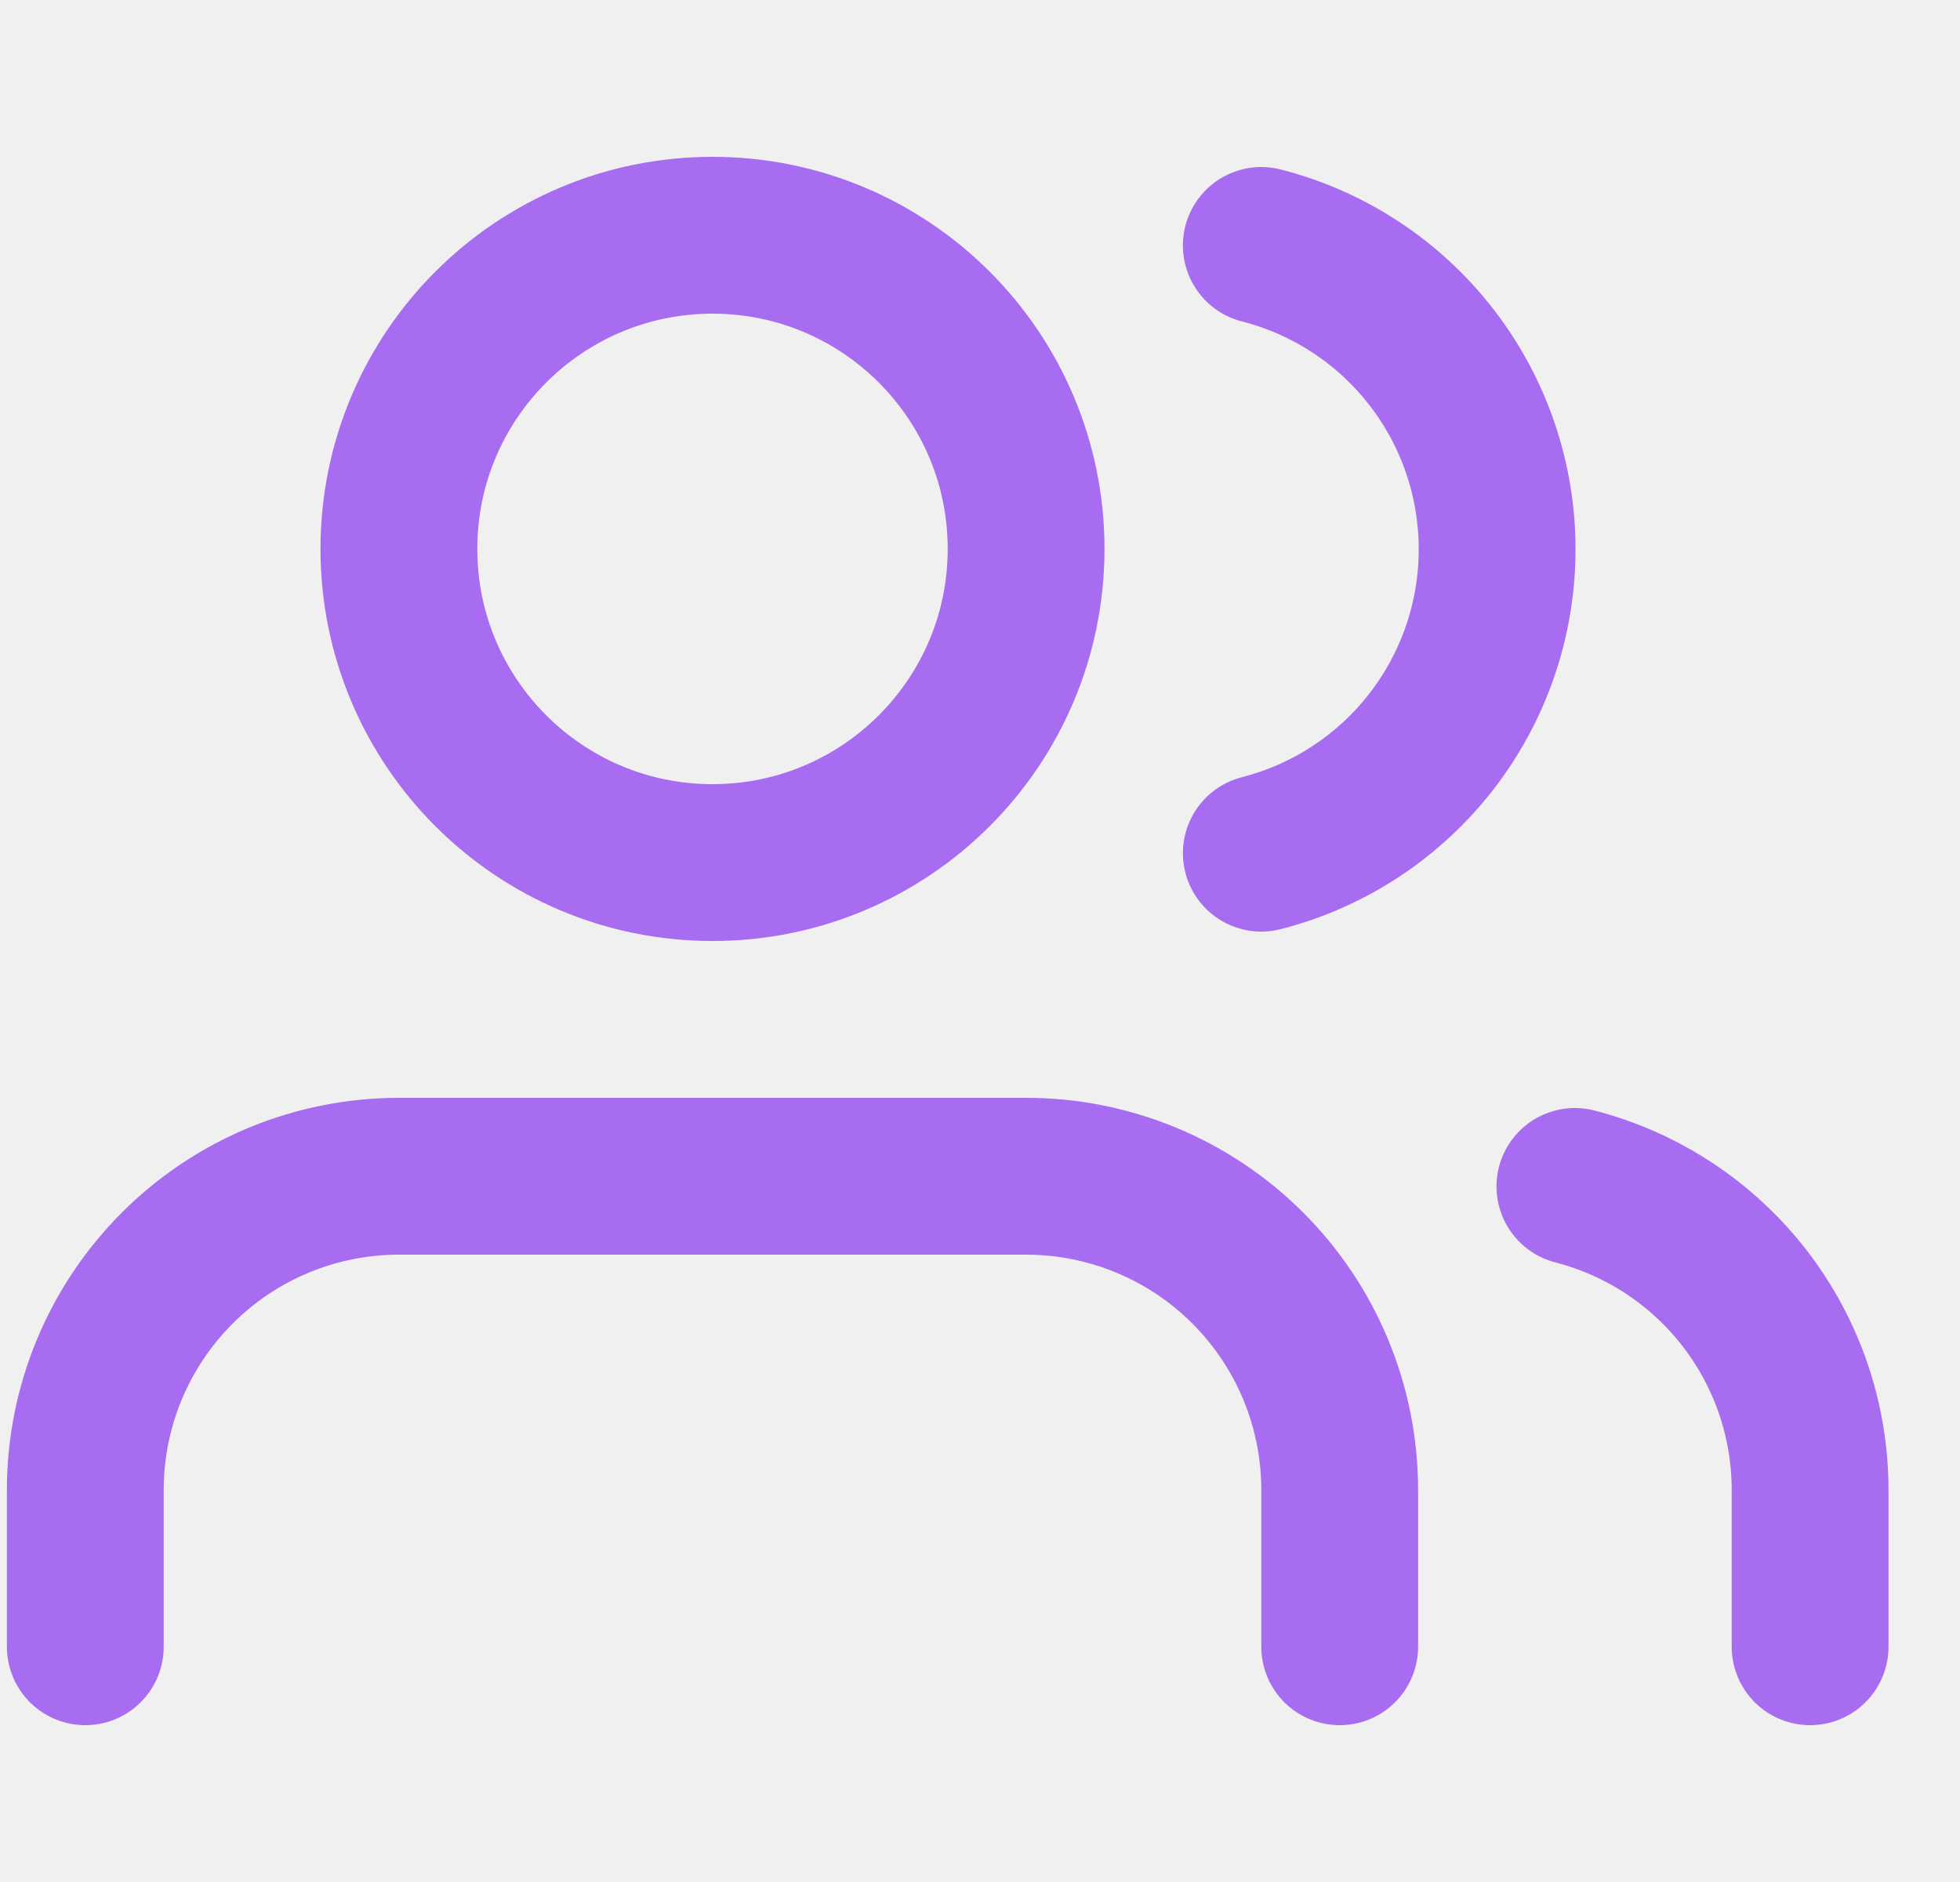
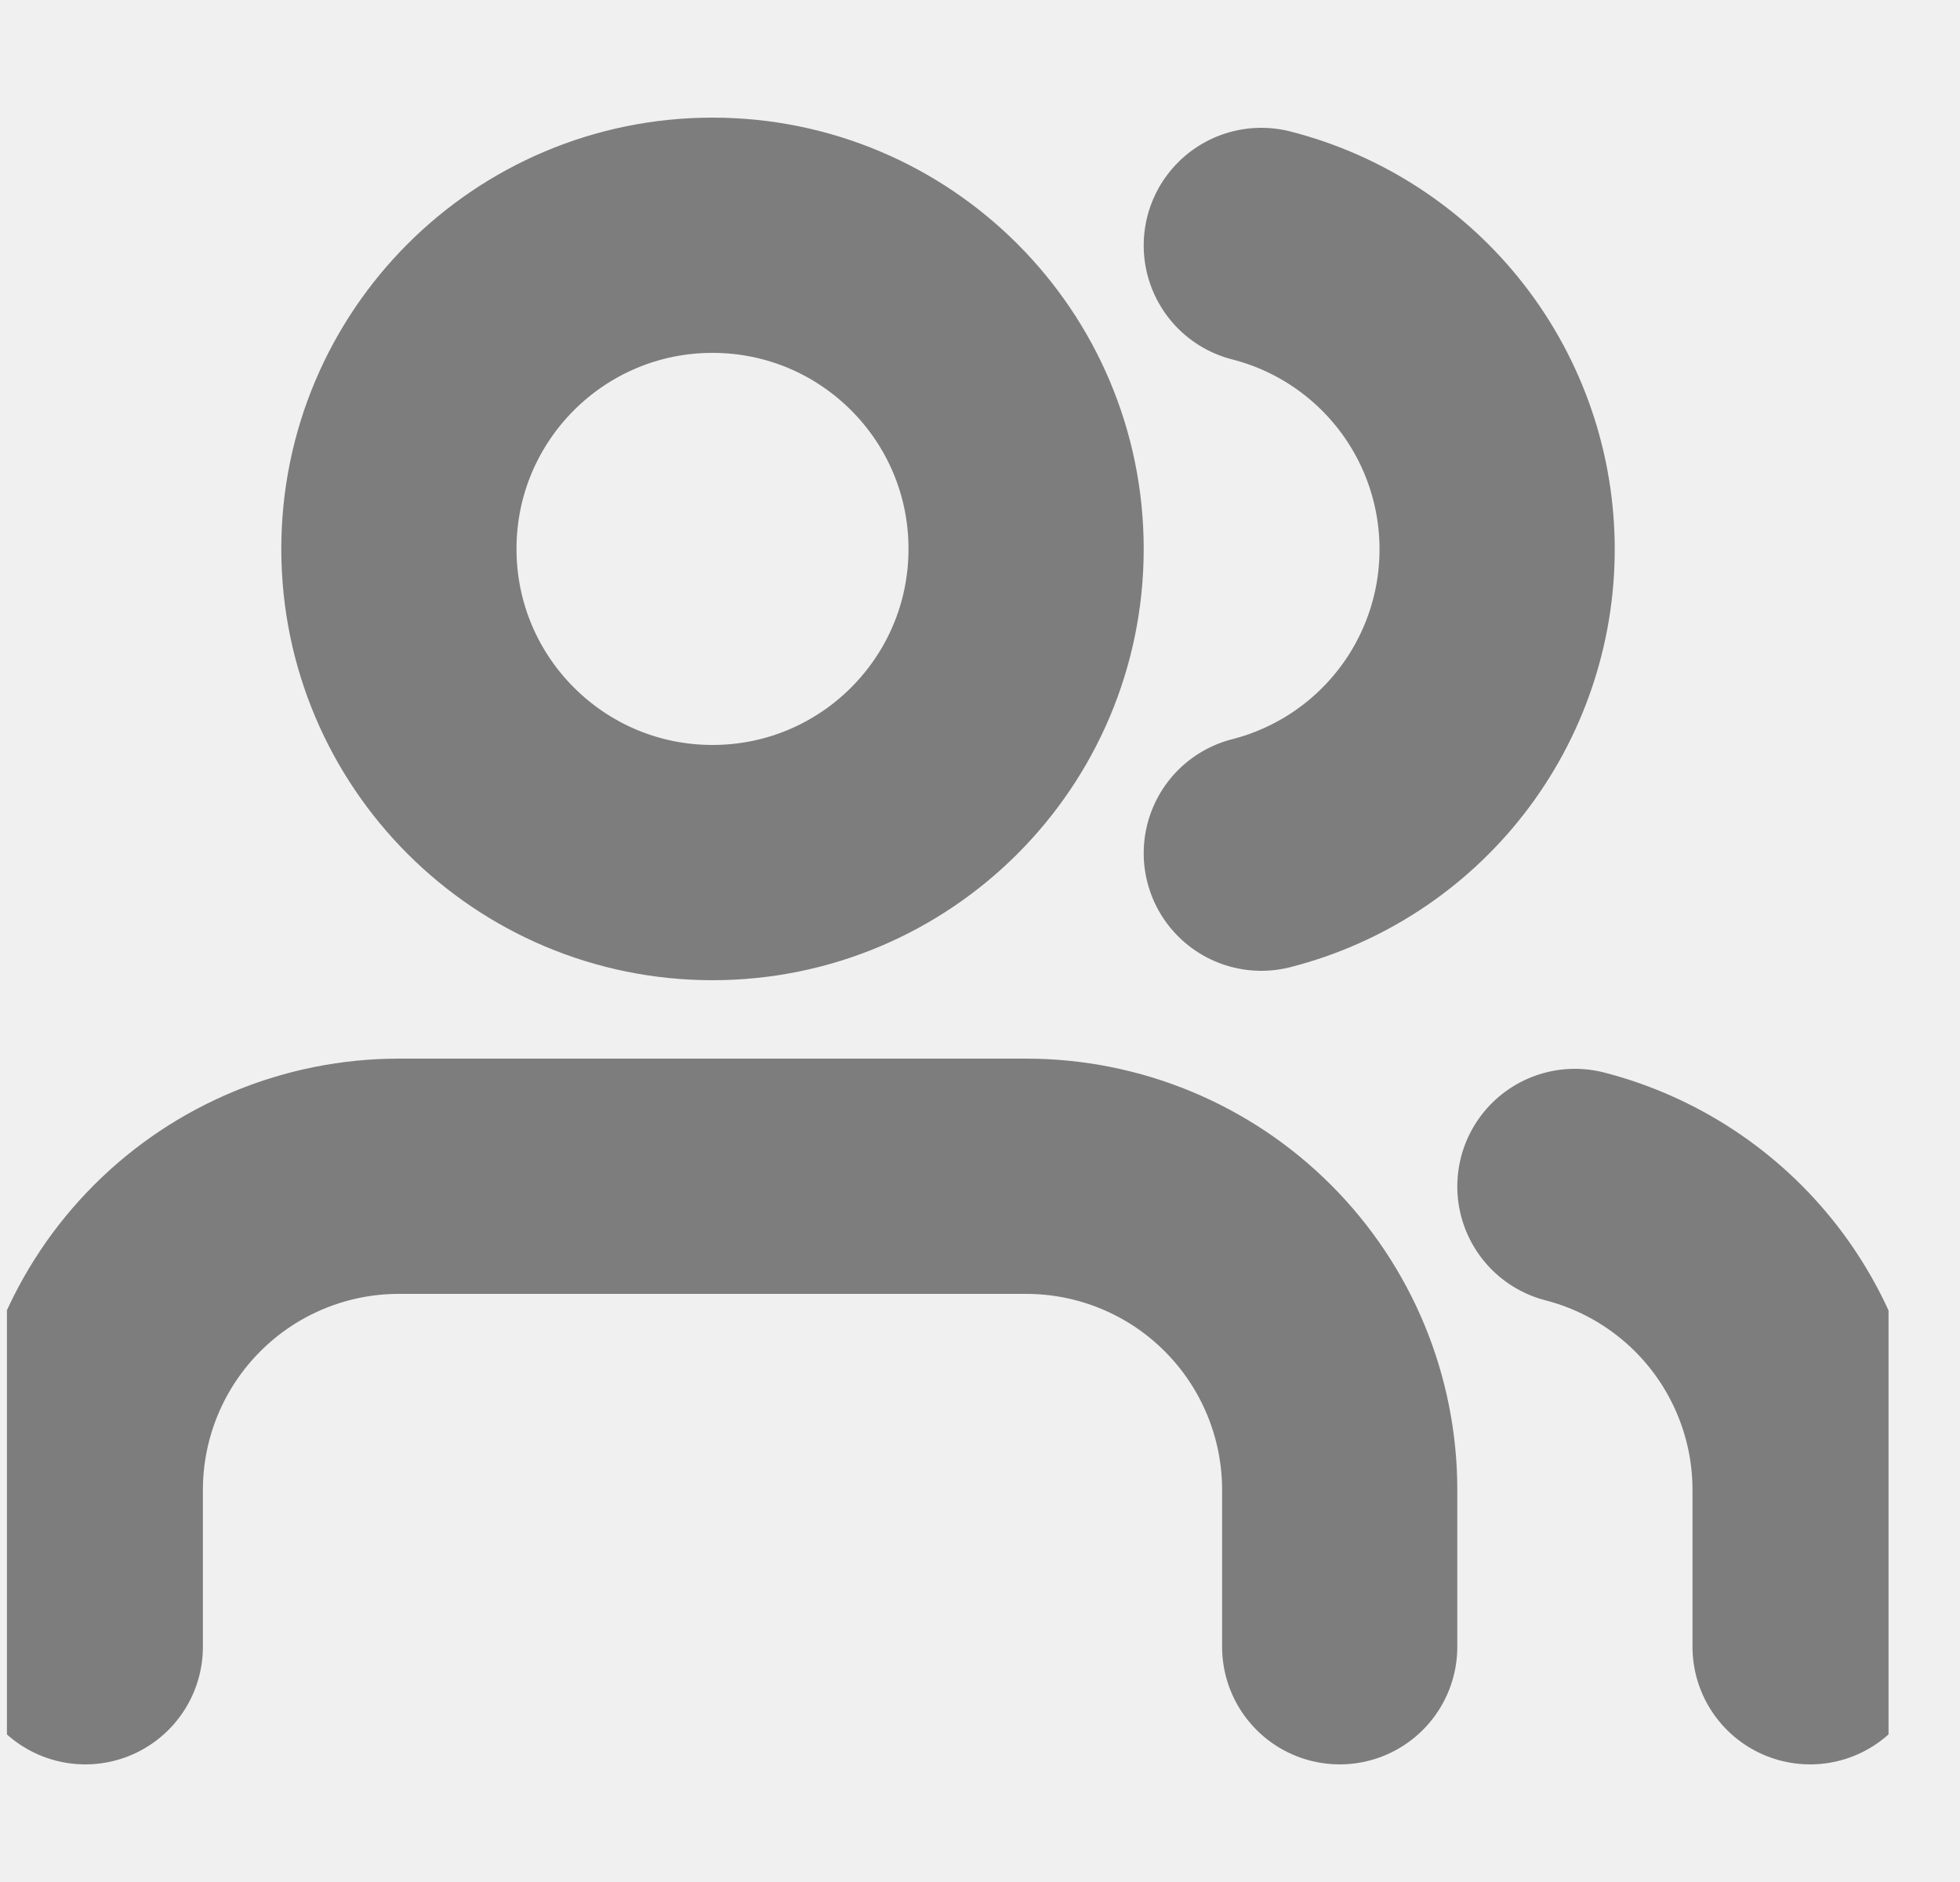
<svg xmlns="http://www.w3.org/2000/svg" width="25" height="24" viewBox="0 0 25 24" fill="none">
-   <g clip-path="url(#clip0_18_1577)">
-     <path d="M17.088 21V19C17.088 17.939 16.667 16.922 15.917 16.172C15.167 15.421 14.149 15 13.088 15H5.088C4.028 15 3.01 15.421 2.26 16.172C1.51 16.922 1.088 17.939 1.088 19V21M23.088 21V19C23.088 18.114 22.793 17.253 22.25 16.552C21.707 15.852 20.947 15.352 20.088 15.13M16.088 3.13C16.949 3.35 17.712 3.851 18.256 4.552C18.801 5.254 19.096 6.117 19.096 7.005C19.096 7.893 18.801 8.756 18.256 9.458C17.712 10.159 16.949 10.66 16.088 10.88M13.088 7C13.088 9.209 11.298 11 9.088 11C6.879 11 5.088 9.209 5.088 7C5.088 4.791 6.879 3 9.088 3C11.298 3 13.088 4.791 13.088 7Z" stroke="#A76CF0" stroke-width="2" stroke-linecap="round" stroke-linejoin="round" />
+   <g clip-path="url(#clip0_18_1565)">
+     <path d="M17.088 21V19C17.088 17.939 16.667 16.922 15.917 16.172C15.167 15.421 14.149 15 13.088 15H5.088C4.028 15 3.01 15.421 2.26 16.172C1.51 16.922 1.088 17.939 1.088 19V21M23.088 21V19C23.088 18.114 22.793 17.253 22.25 16.552C21.707 15.852 20.947 15.352 20.088 15.13M16.088 3.13C16.949 3.35 17.712 3.851 18.256 4.552C18.801 5.254 19.096 6.117 19.096 7.005C19.096 7.893 18.801 8.756 18.256 9.458C17.712 10.159 16.949 10.66 16.088 10.88M13.088 7C13.088 9.209 11.298 11 9.088 11C6.879 11 5.088 9.209 5.088 7C5.088 4.791 6.879 3 9.088 3C11.298 3 13.088 4.791 13.088 7Z" stroke="#7D7D7D" stroke-width="3" stroke-linecap="round" stroke-linejoin="round" />
  </g>
  <defs>
-     <clipPath id="clip0_18_1577">
-       <rect width="24" height="24" fill="white" transform="translate(0.0884705)" />
+     <clipPath id="clip0_18_1565">
+       <rect width="24" height="24" fill="white" transform="translate(0.0884552)" />
    </clipPath>
  </defs>
</svg>
